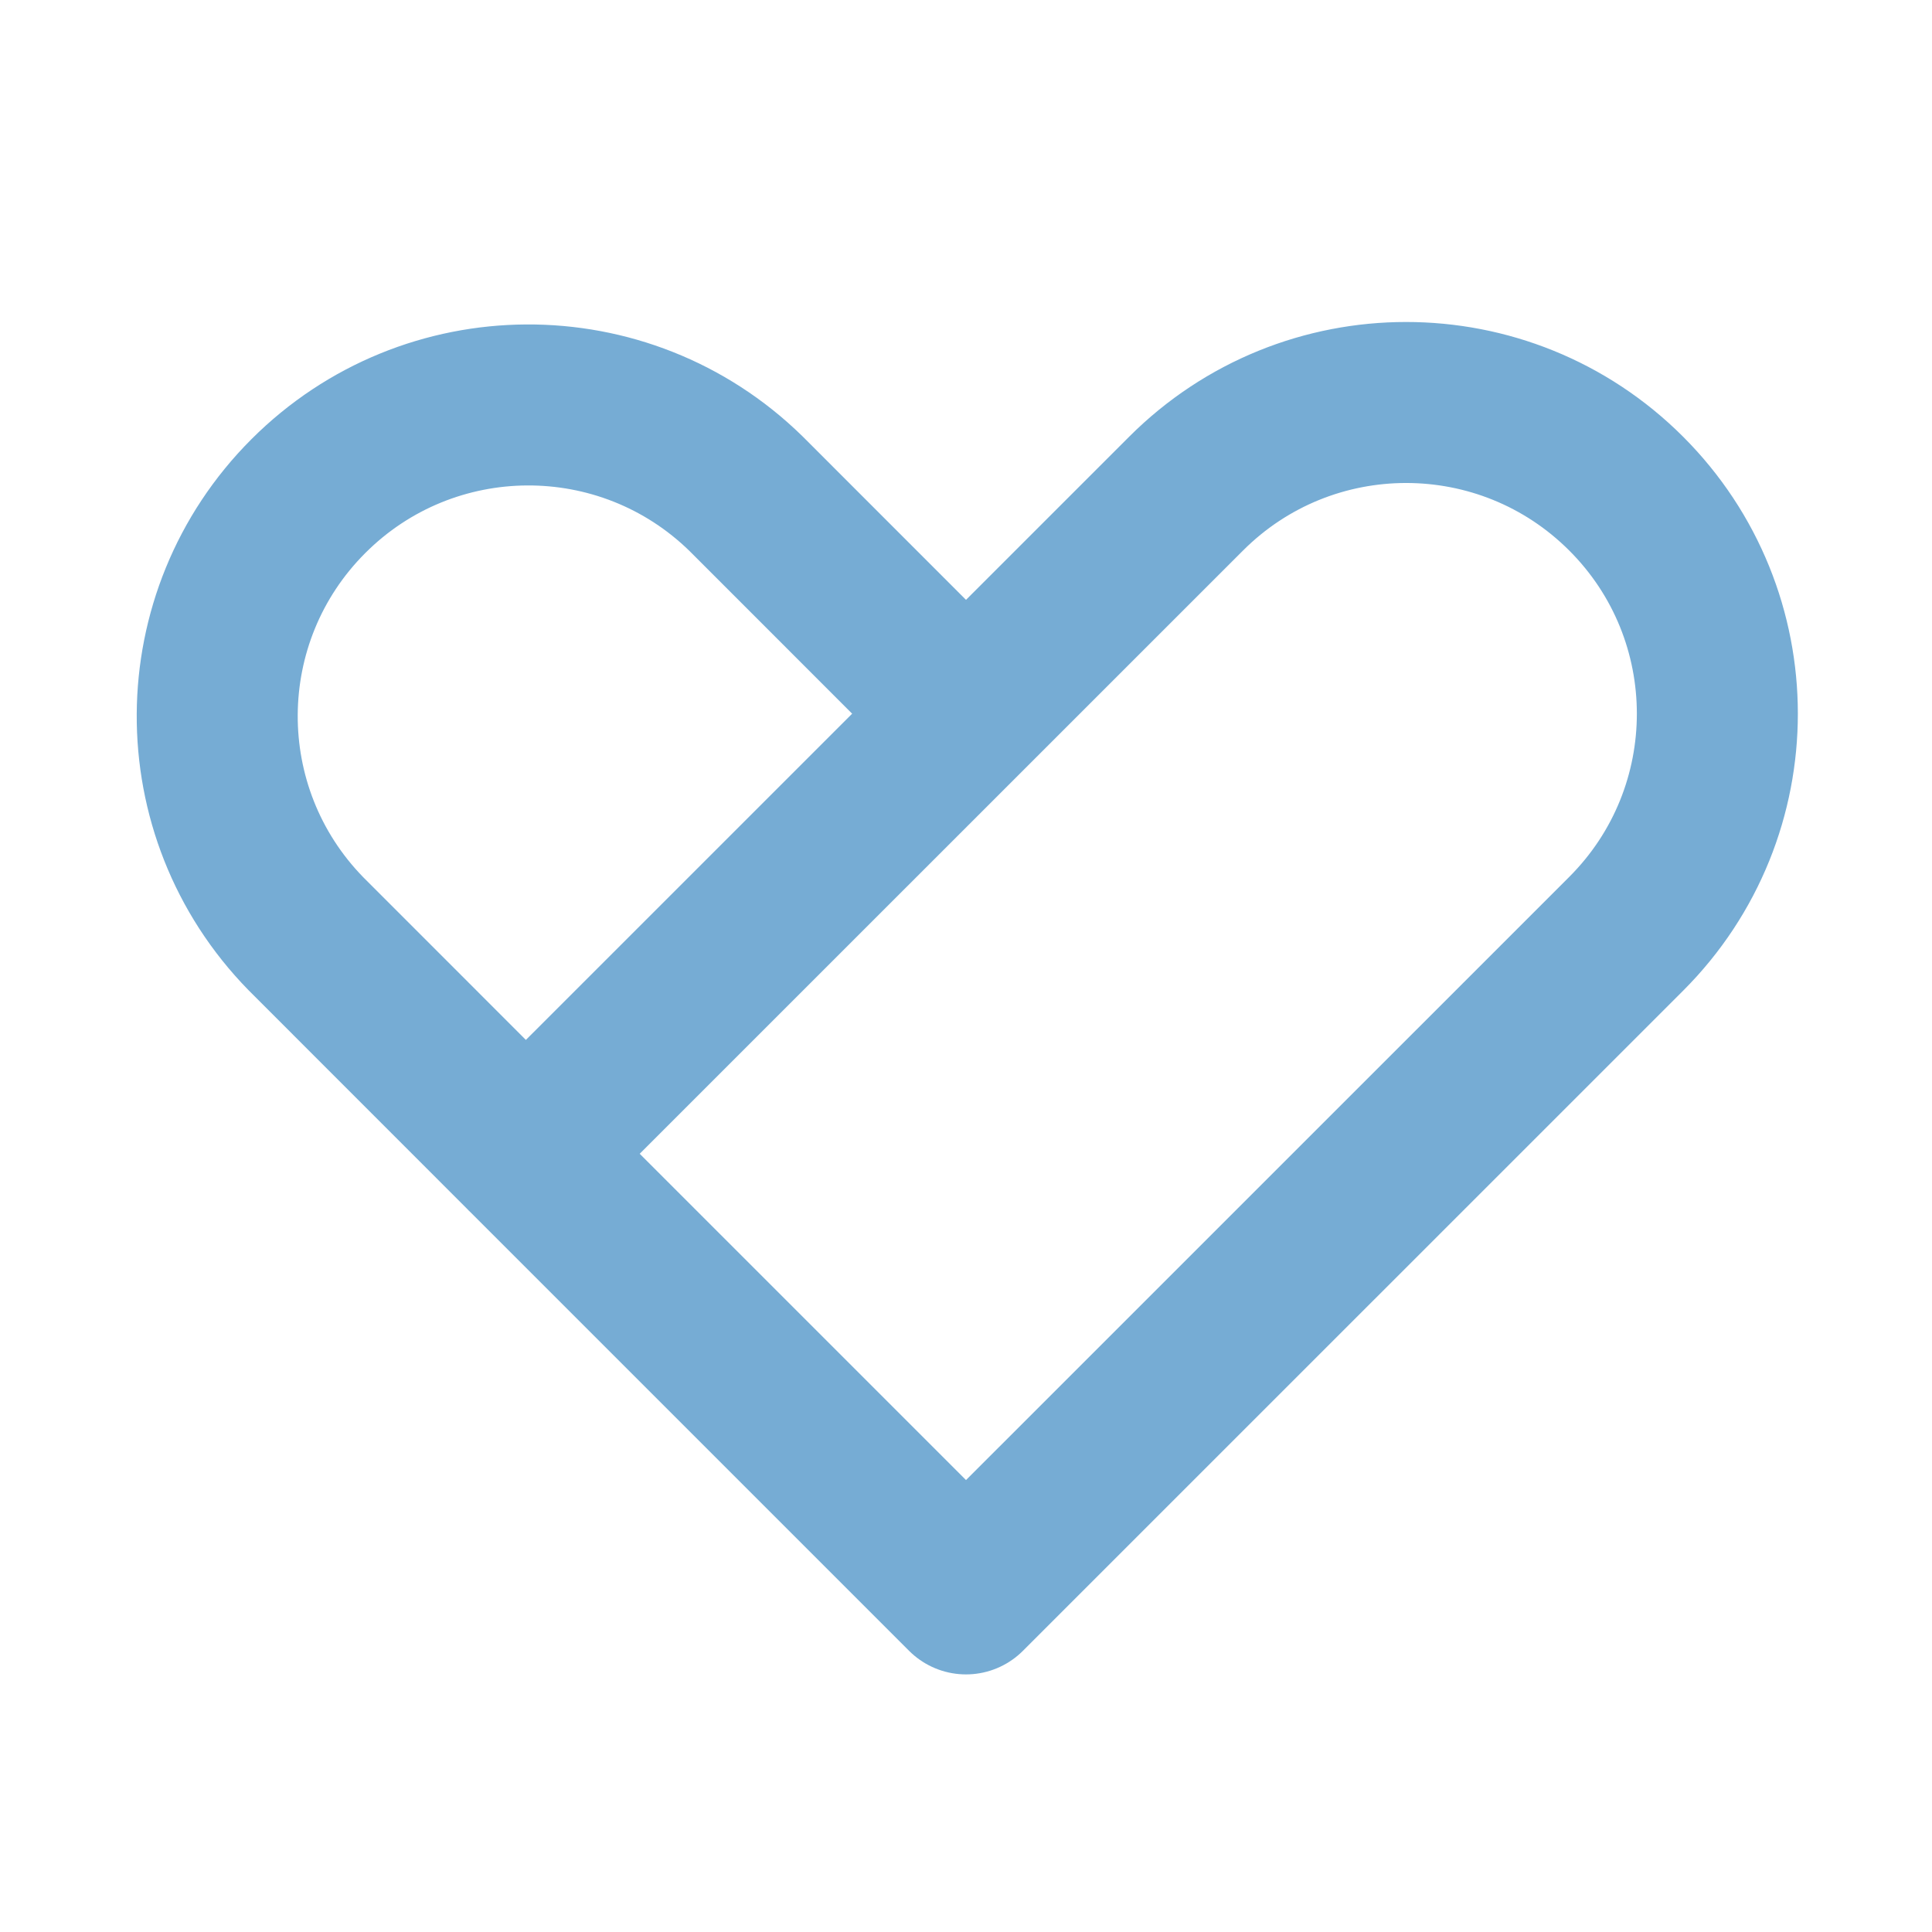
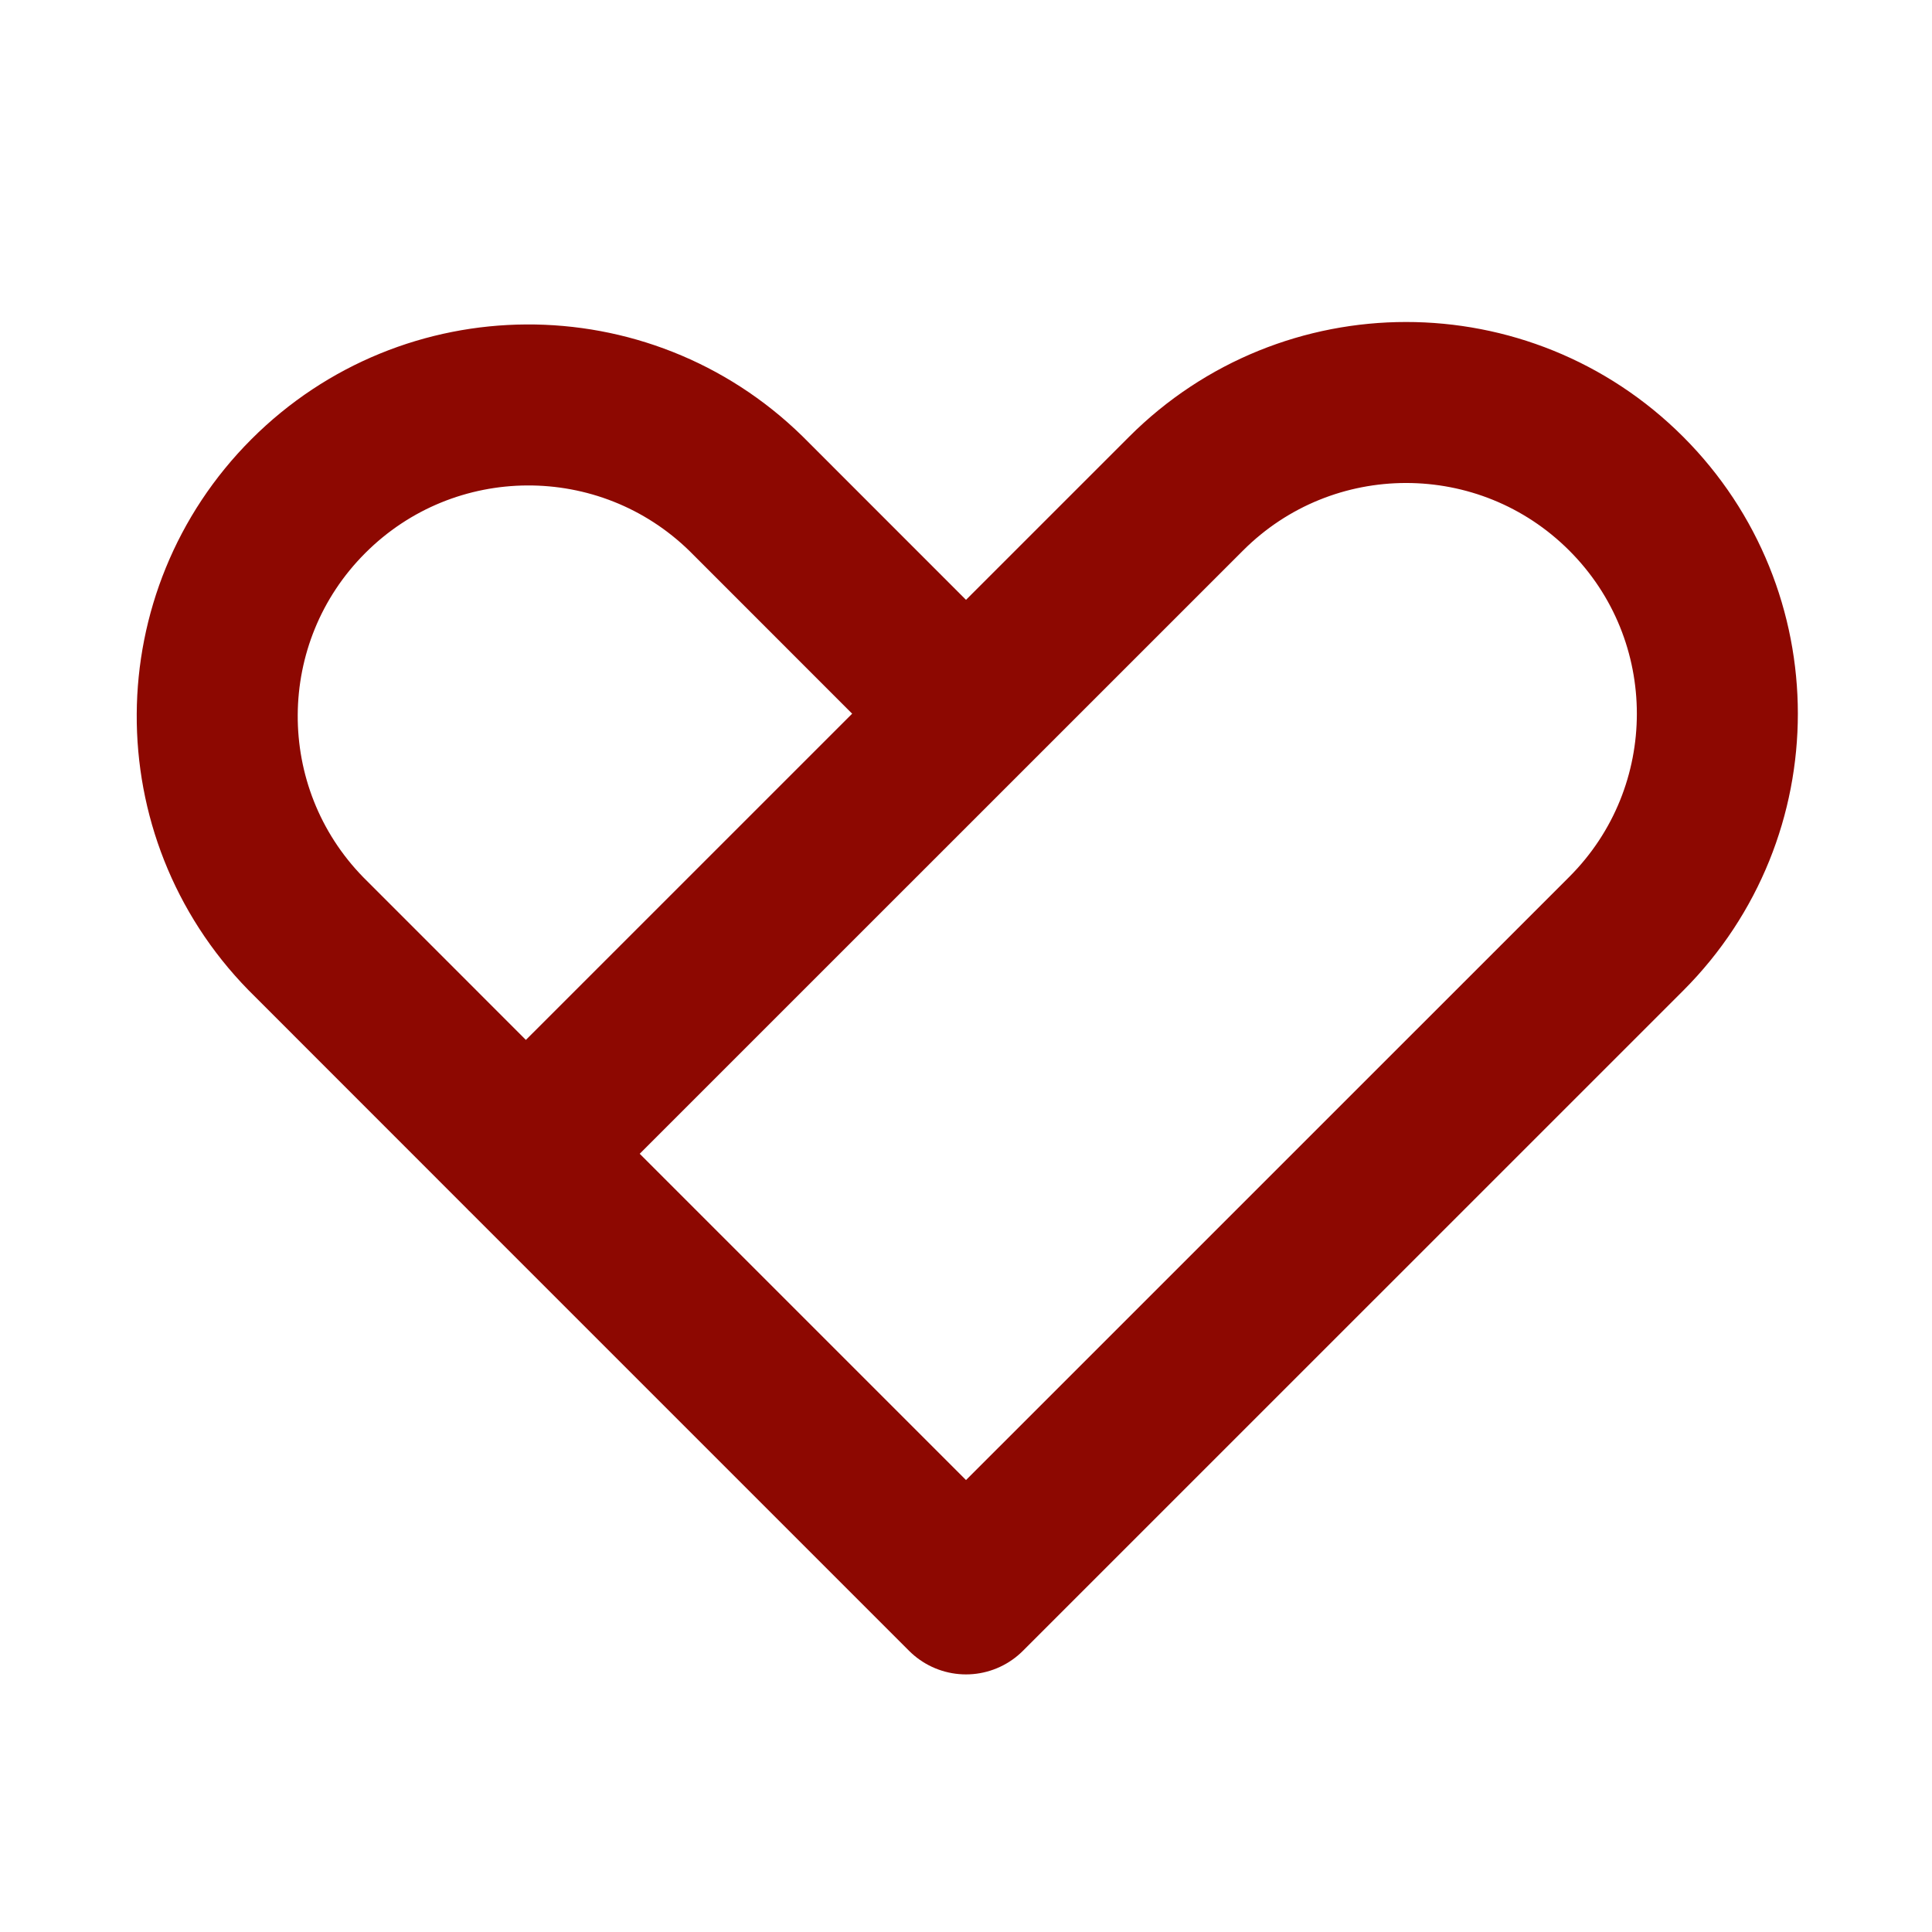
- <svg xmlns="http://www.w3.org/2000/svg" width="24" height="24" viewBox="0 0 24 24" fill="none" stroke="#76ACD4" stroke-width="2" stroke-linecap="round" stroke-linejoin="round">
+ <svg xmlns="http://www.w3.org/2000/svg" width="24" height="24" viewBox="0 0 24 24" fill="none" stroke="#8d0801" stroke-width="2" stroke-linecap="round" stroke-linejoin="round">
  <path stroke="none" d="M0 0h24v24H0z" fill="none" />
  <path d="M12 8.866l-2.733 -2.734a3.866 3.866 0 0 0 -5.467 5.467l2.733 2.734l5.467 5.467l8.202 -8.201a3.866 3.866 0 0 0 -5.469 -5.466l-8.201 8.2" />
</svg>
